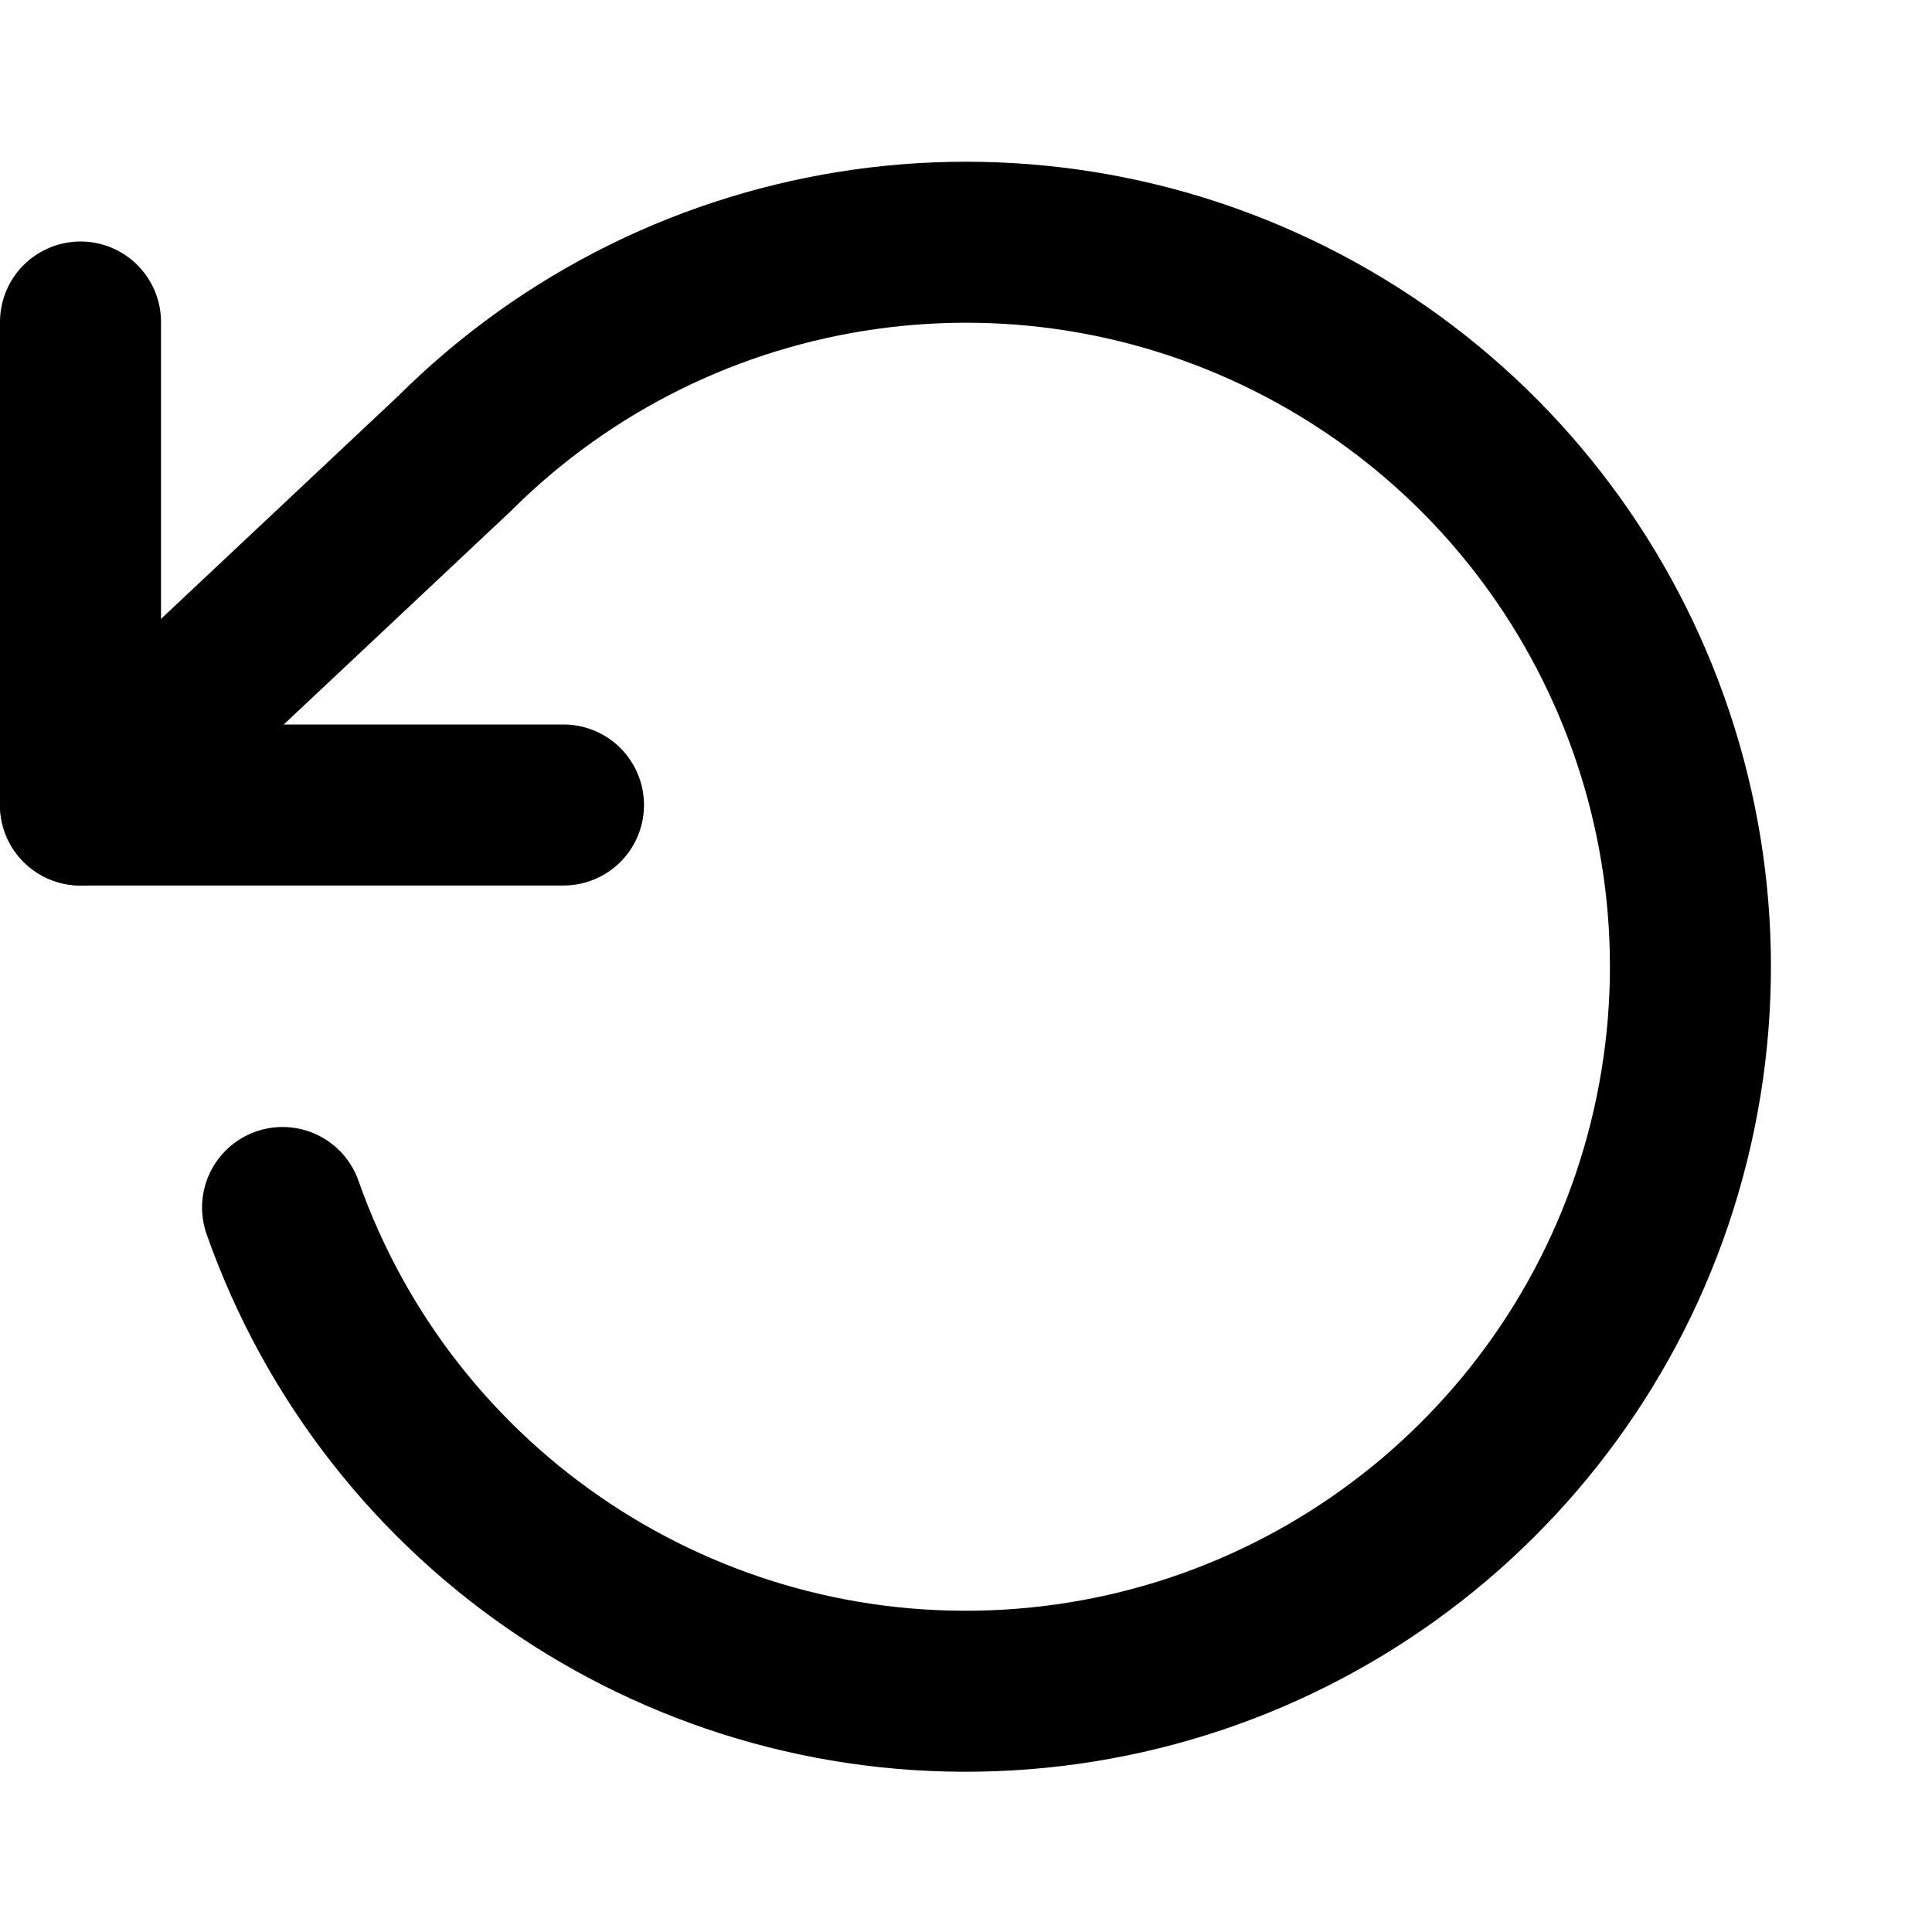
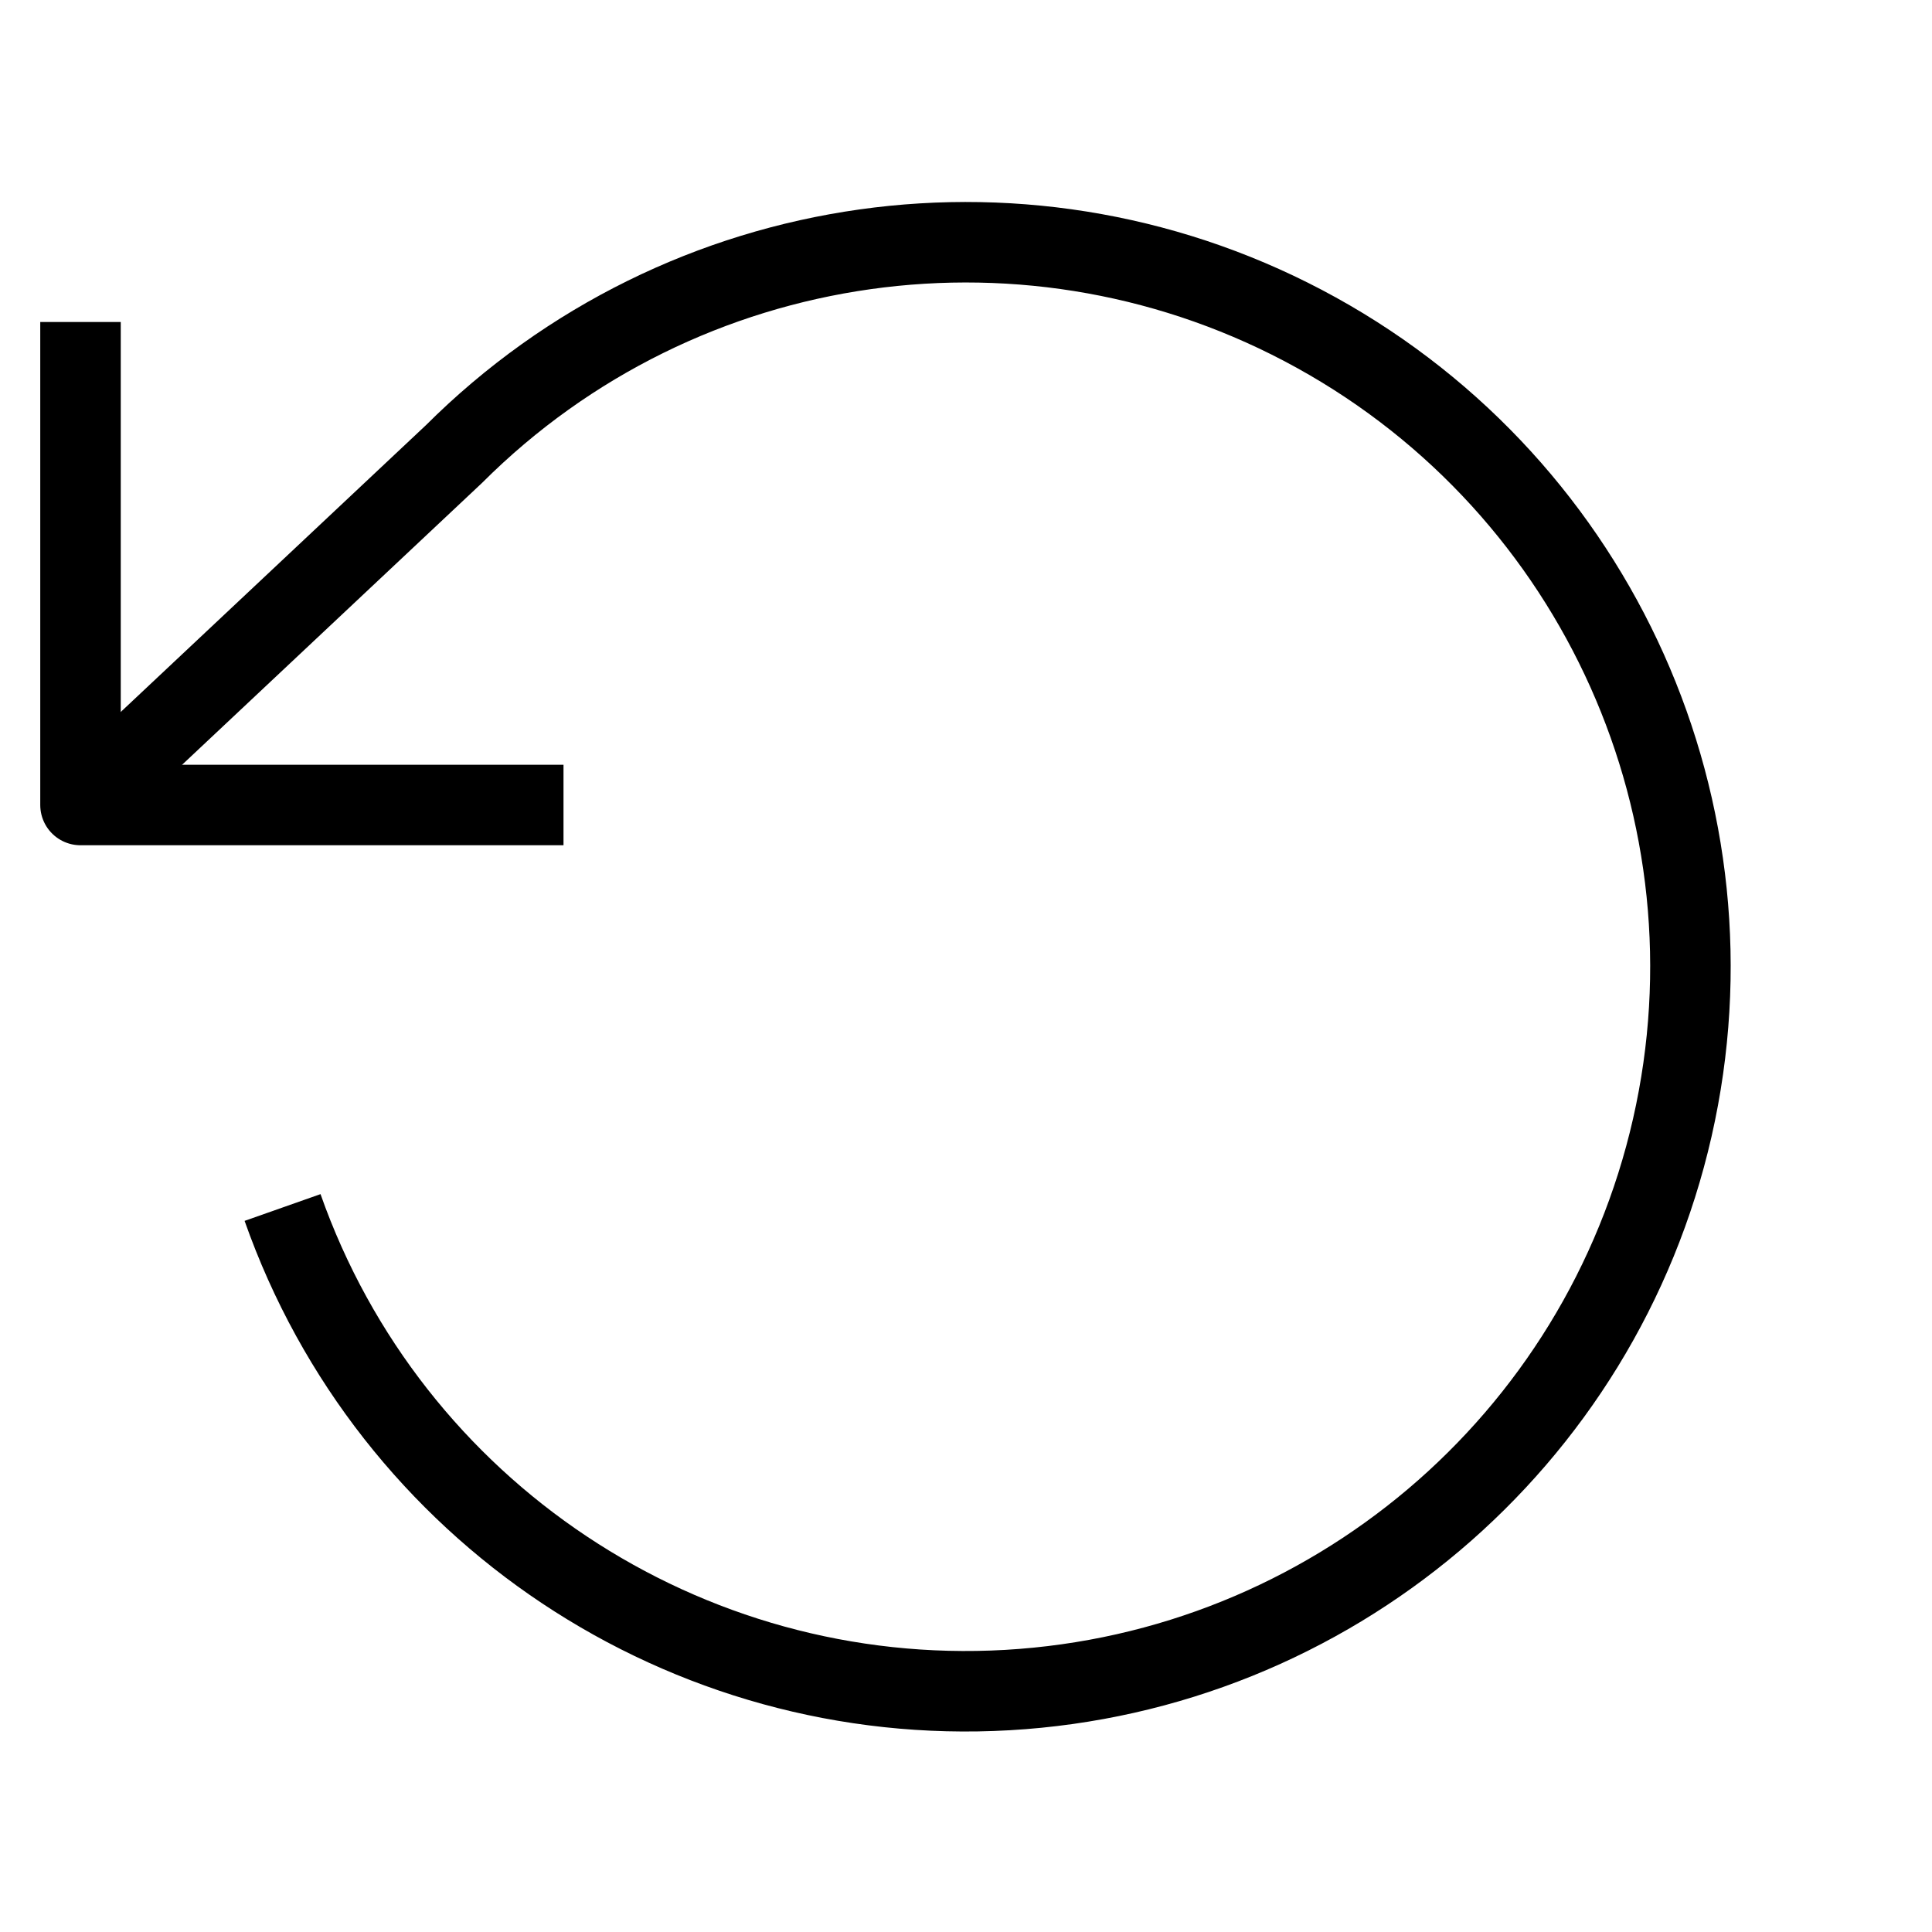
- <svg xmlns="http://www.w3.org/2000/svg" width="24" height="24" viewBox="0 0 24 24" fill="none" stroke="currentColor" stroke-width="2" stroke-linecap="round" stroke-linejoin="round" class="feather feather-rotate-ccw">
+ <svg xmlns="http://www.w3.org/2000/svg" width="24" height="24" viewBox="0 0 24 24" fill="none" stroke="currentColor" strokeWidth="2" strokeLinecap="round" stroke-linejoin="round" class="feather feather-rotate-ccw">
  <polyline points="1 4 1 10 7 10" />
  <path d="M3.51 15a9 9 0 1 0 2.13-9.36L1 10" />
</svg>
